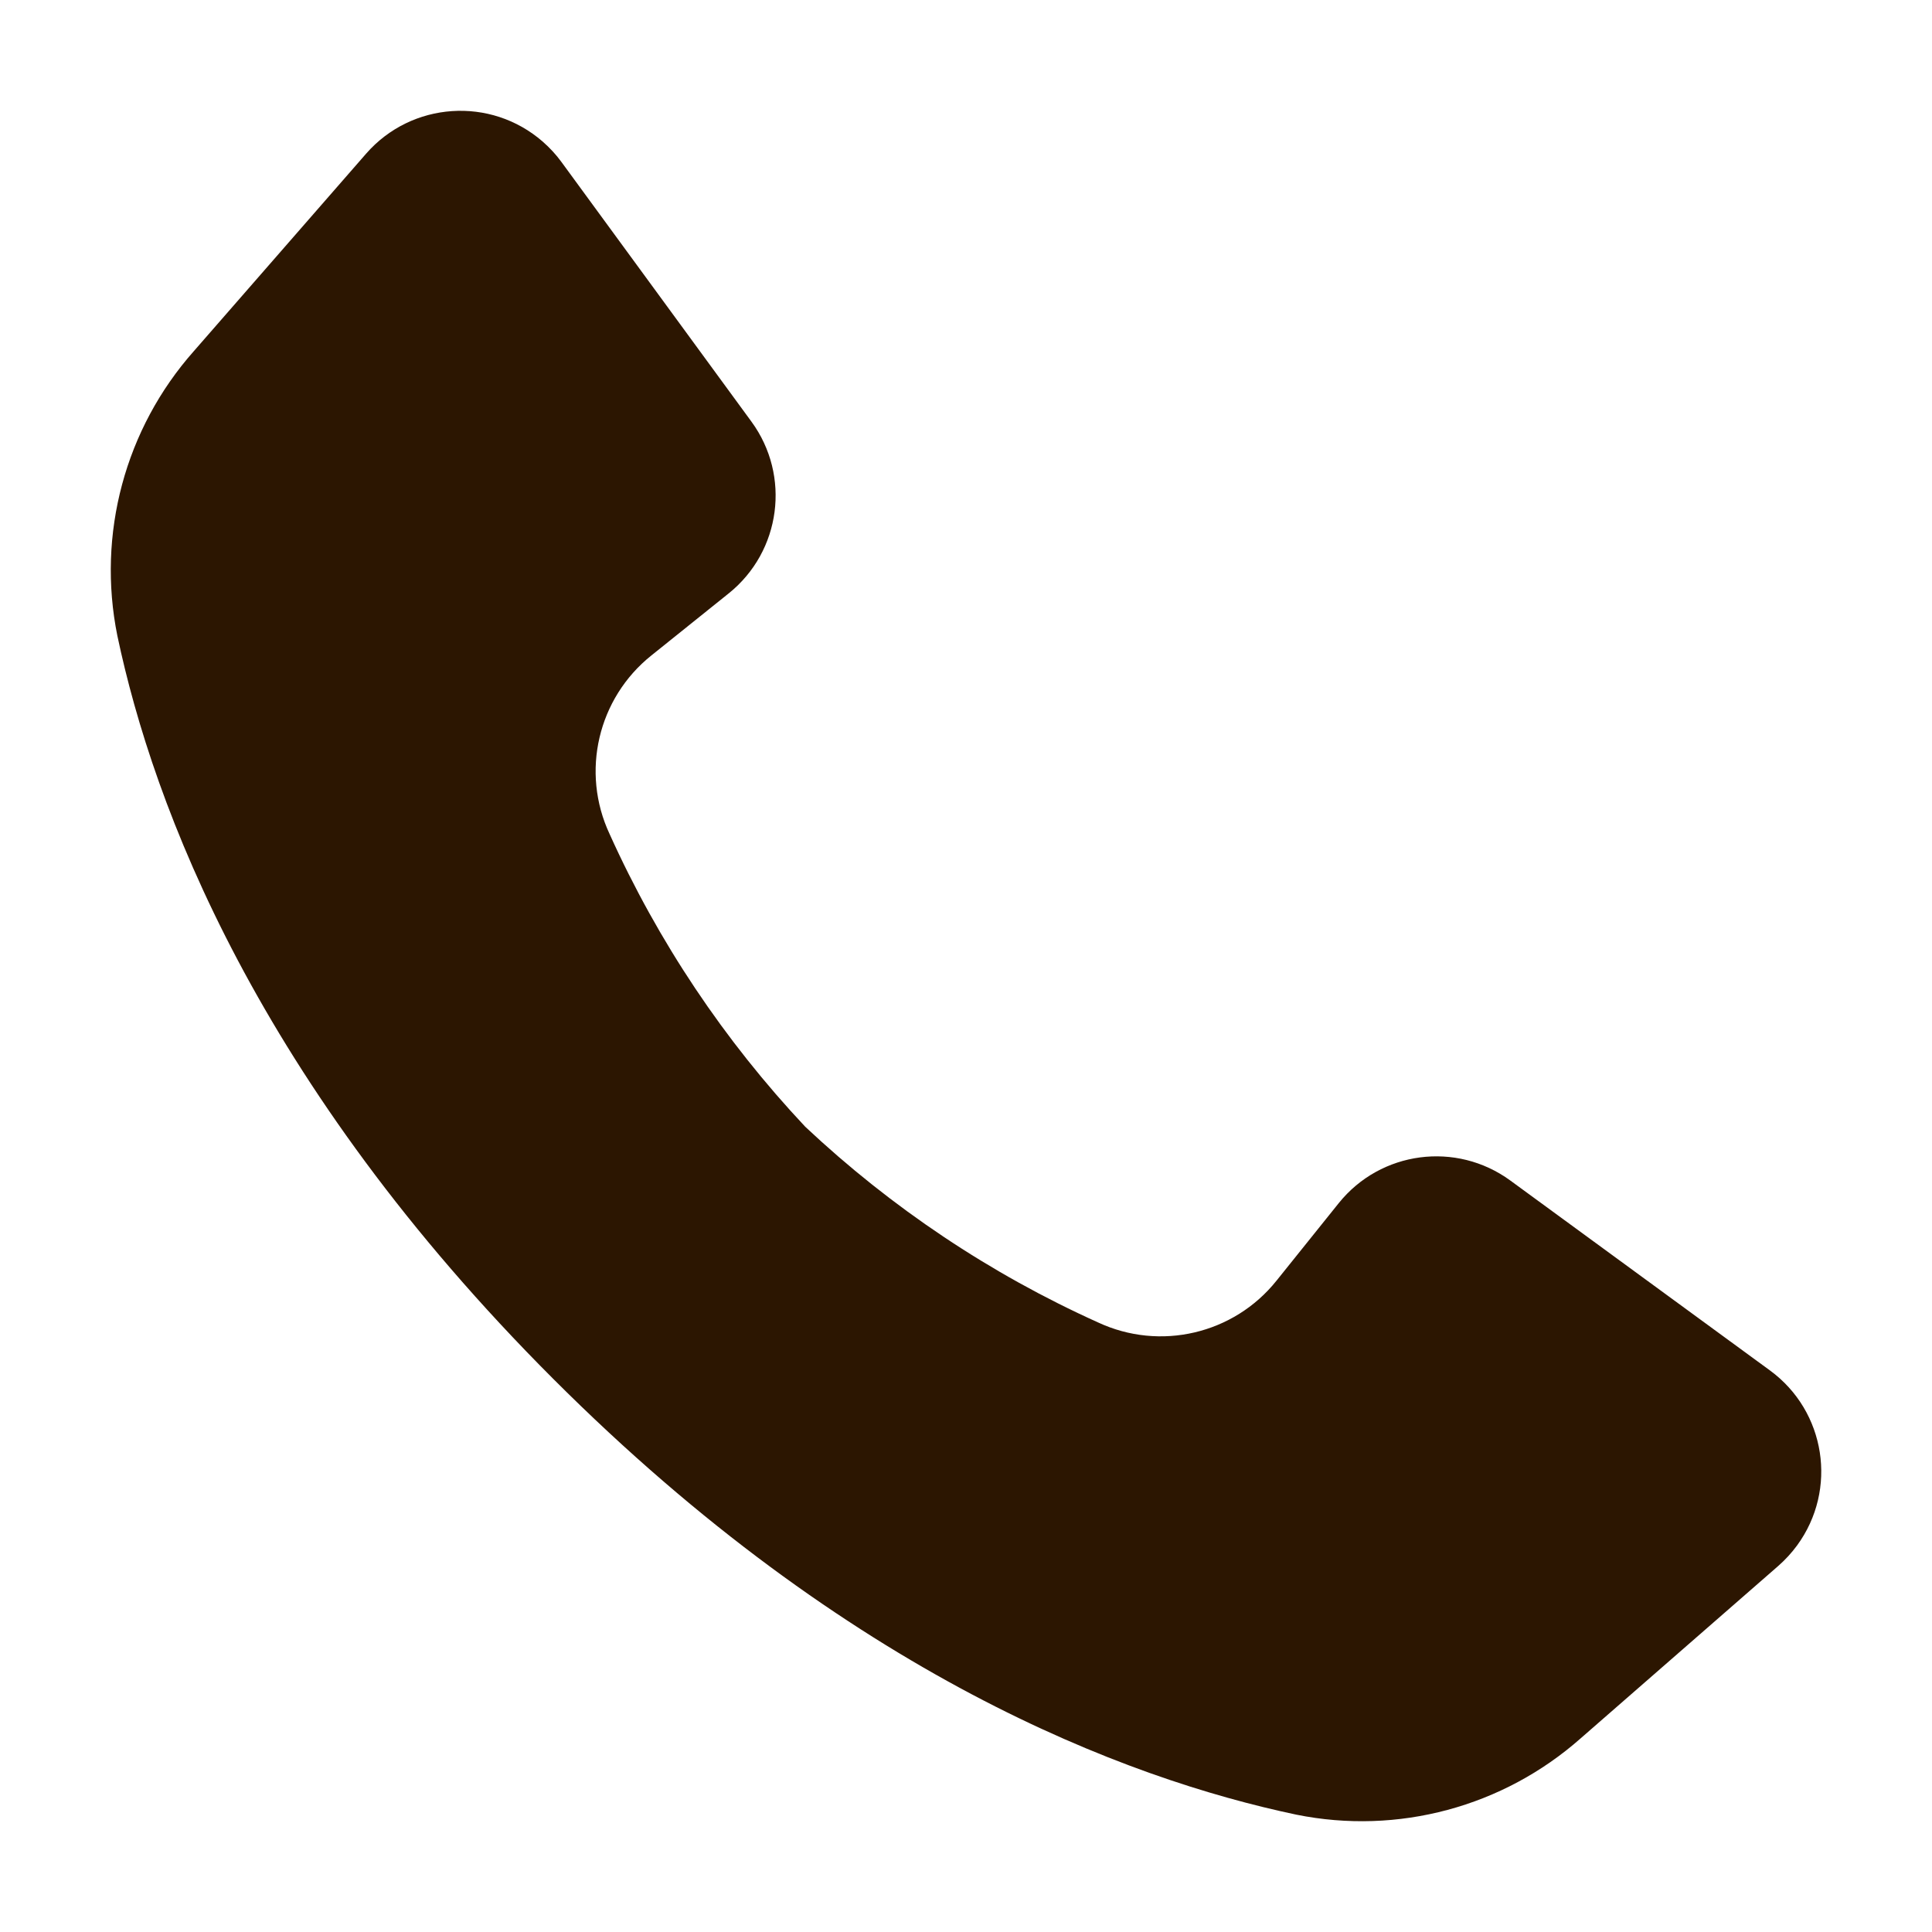
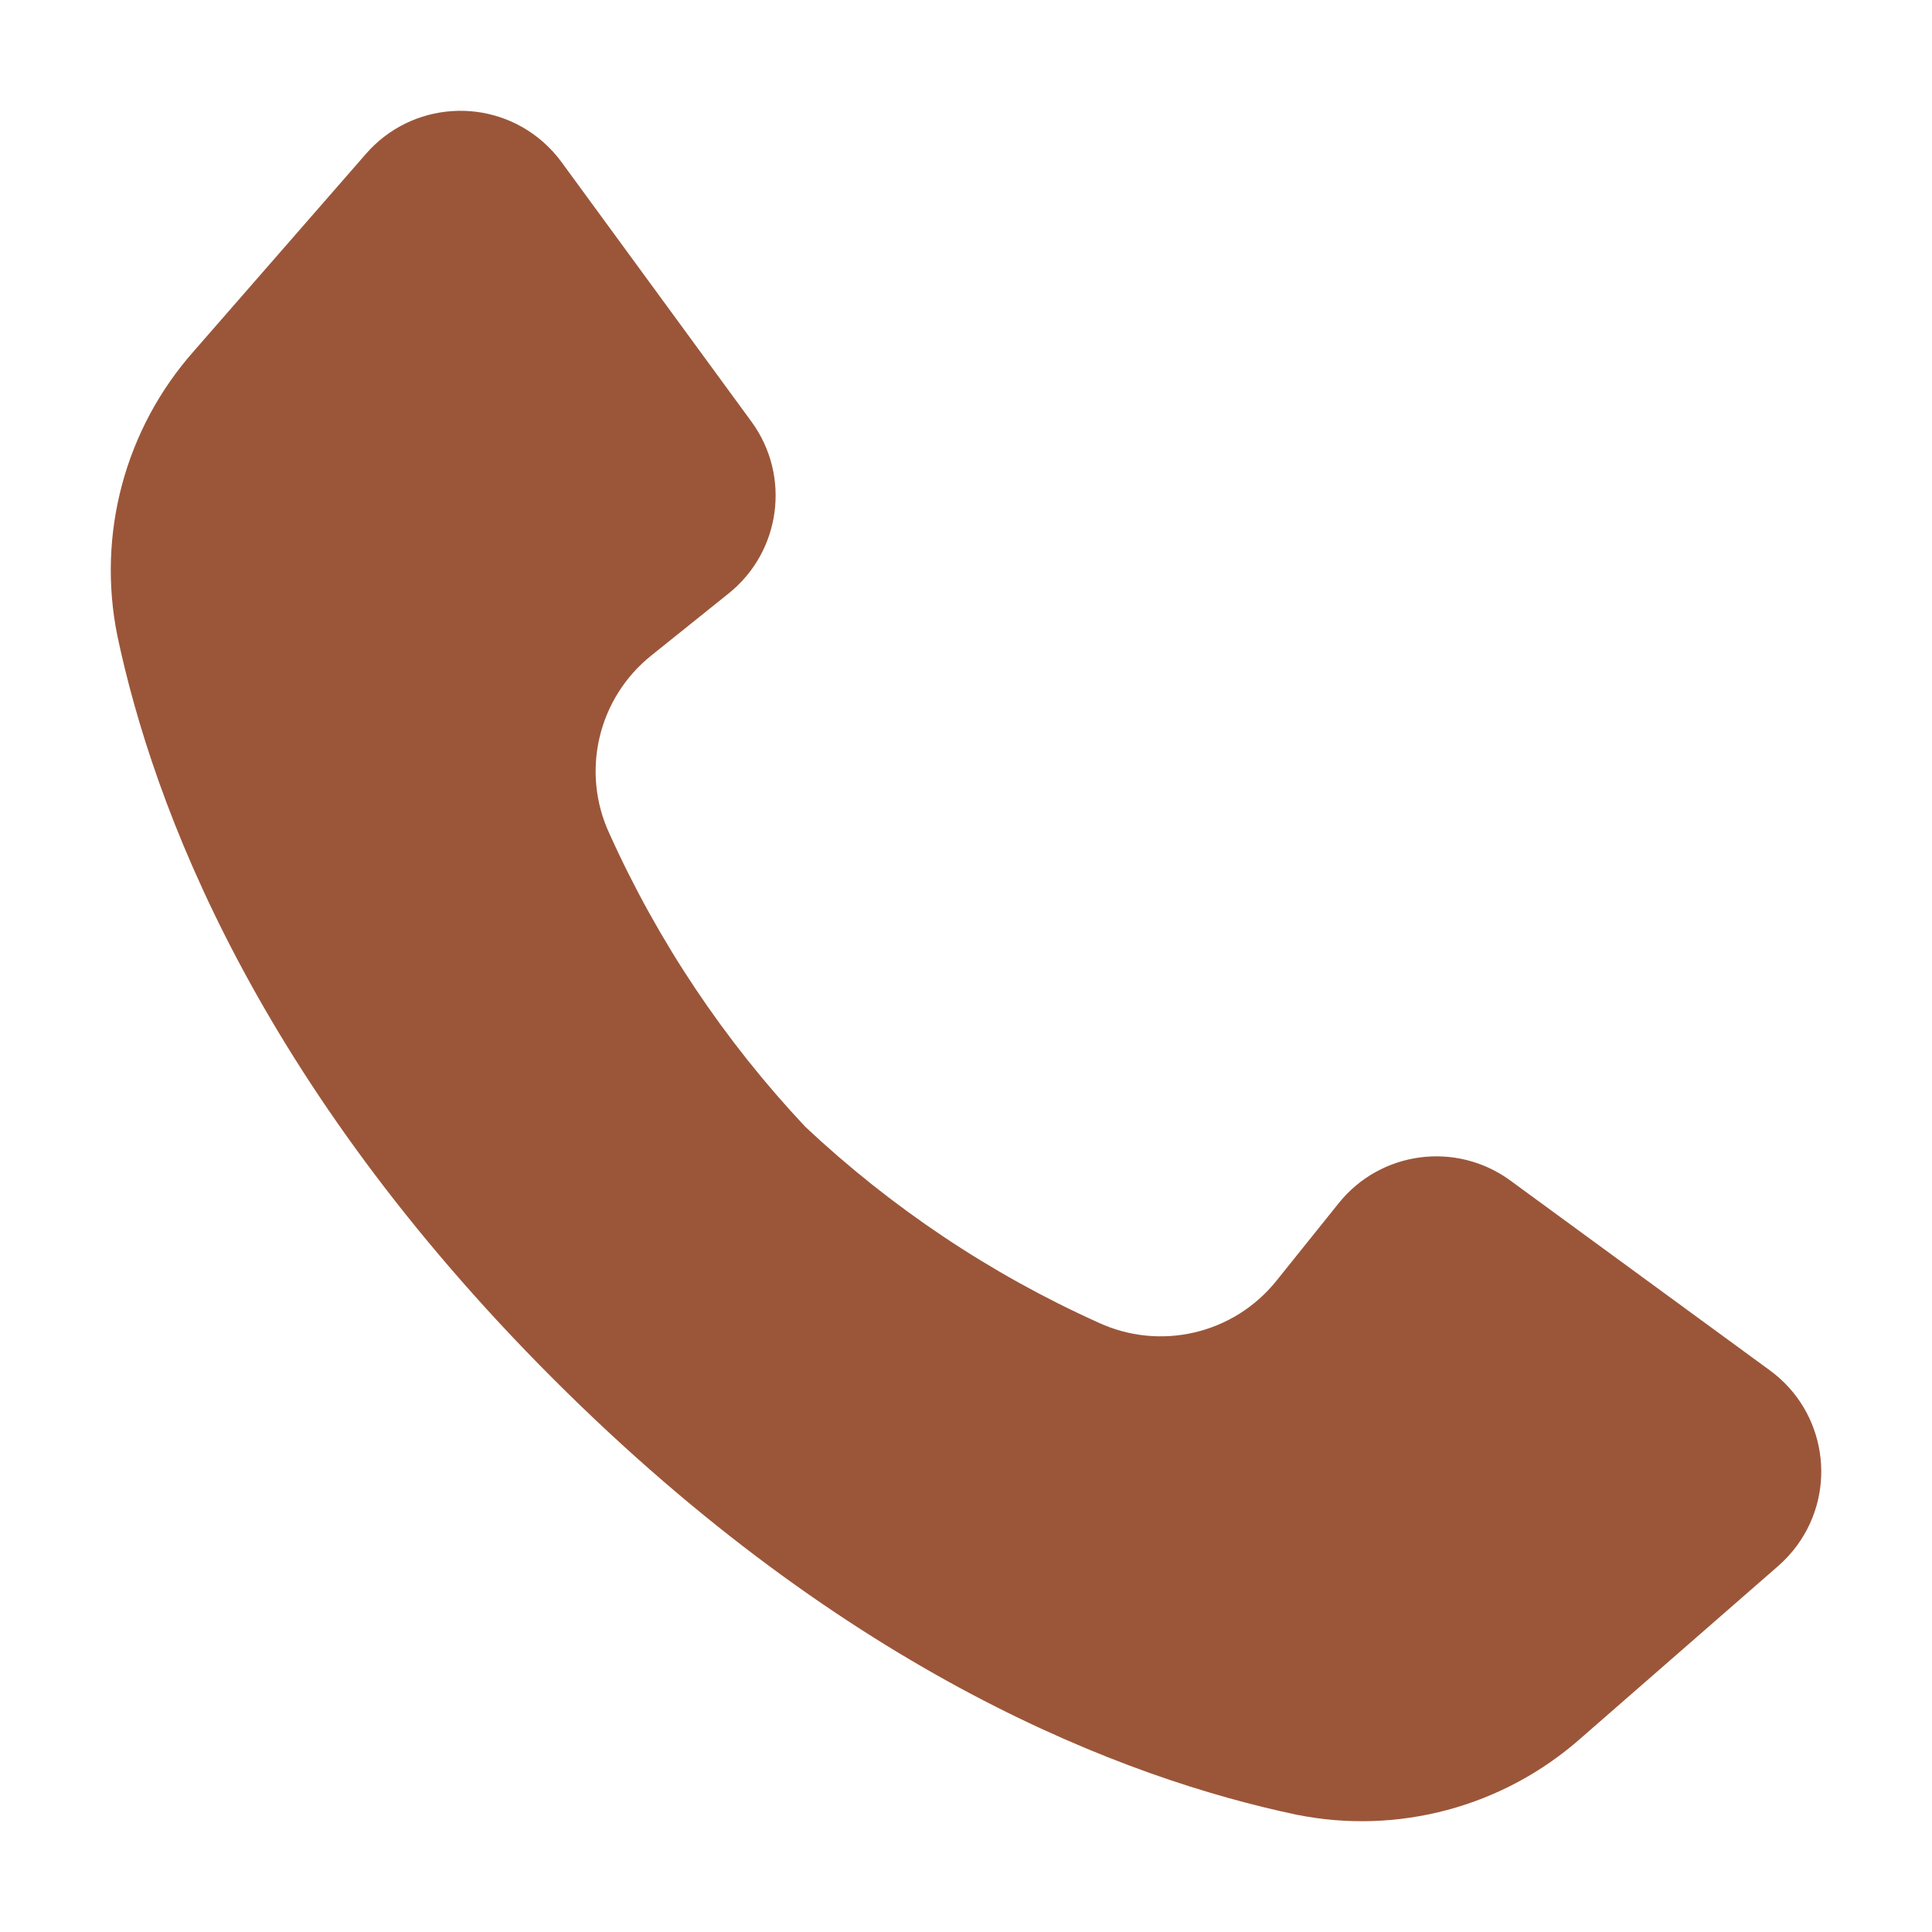
<svg xmlns="http://www.w3.org/2000/svg" id="Layer_1" version="1.1" viewBox="0 0 2048 2048">
  <defs>
    <style>
      .st0 {
-         fill: #2c1601;
+         fill: #9b5639;
      }
    </style>
  </defs>
  <g id="call">
    <path class="st0" d="M853.6,1194.4c91.3,85.8,196.1,155.9,310.3,207.4,65.8,30.7,144,12.4,189.3-44.3l65.9-82.1c44.5-55.4,124.6-65.9,181.9-24l275.2,201.3c59.2,43.3,72.1,126.3,28.8,185.5-5.8,7.9-12.5,15.2-19.9,21.7l-209.4,182.7c-82.3,72.8-193.9,102.8-301.6,81-181.2-38.2-474.1-148.3-787.7-462S162.6,855,124.4,673.9c-21.8-107.7,8.2-219.4,81-301.6l182.7-209.4c48.2-55.2,132.1-60.9,187.3-12.7,7.4,6.5,14.1,13.7,19.9,21.7l201.3,275.1c41.9,57.3,31.3,137.4-24,181.9l-82.1,65.9c-56.7,45.3-75.1,123.5-44.3,189.3,51.5,114.2,121.6,219,207.4,310.3Z" />
  </g>
</svg>
